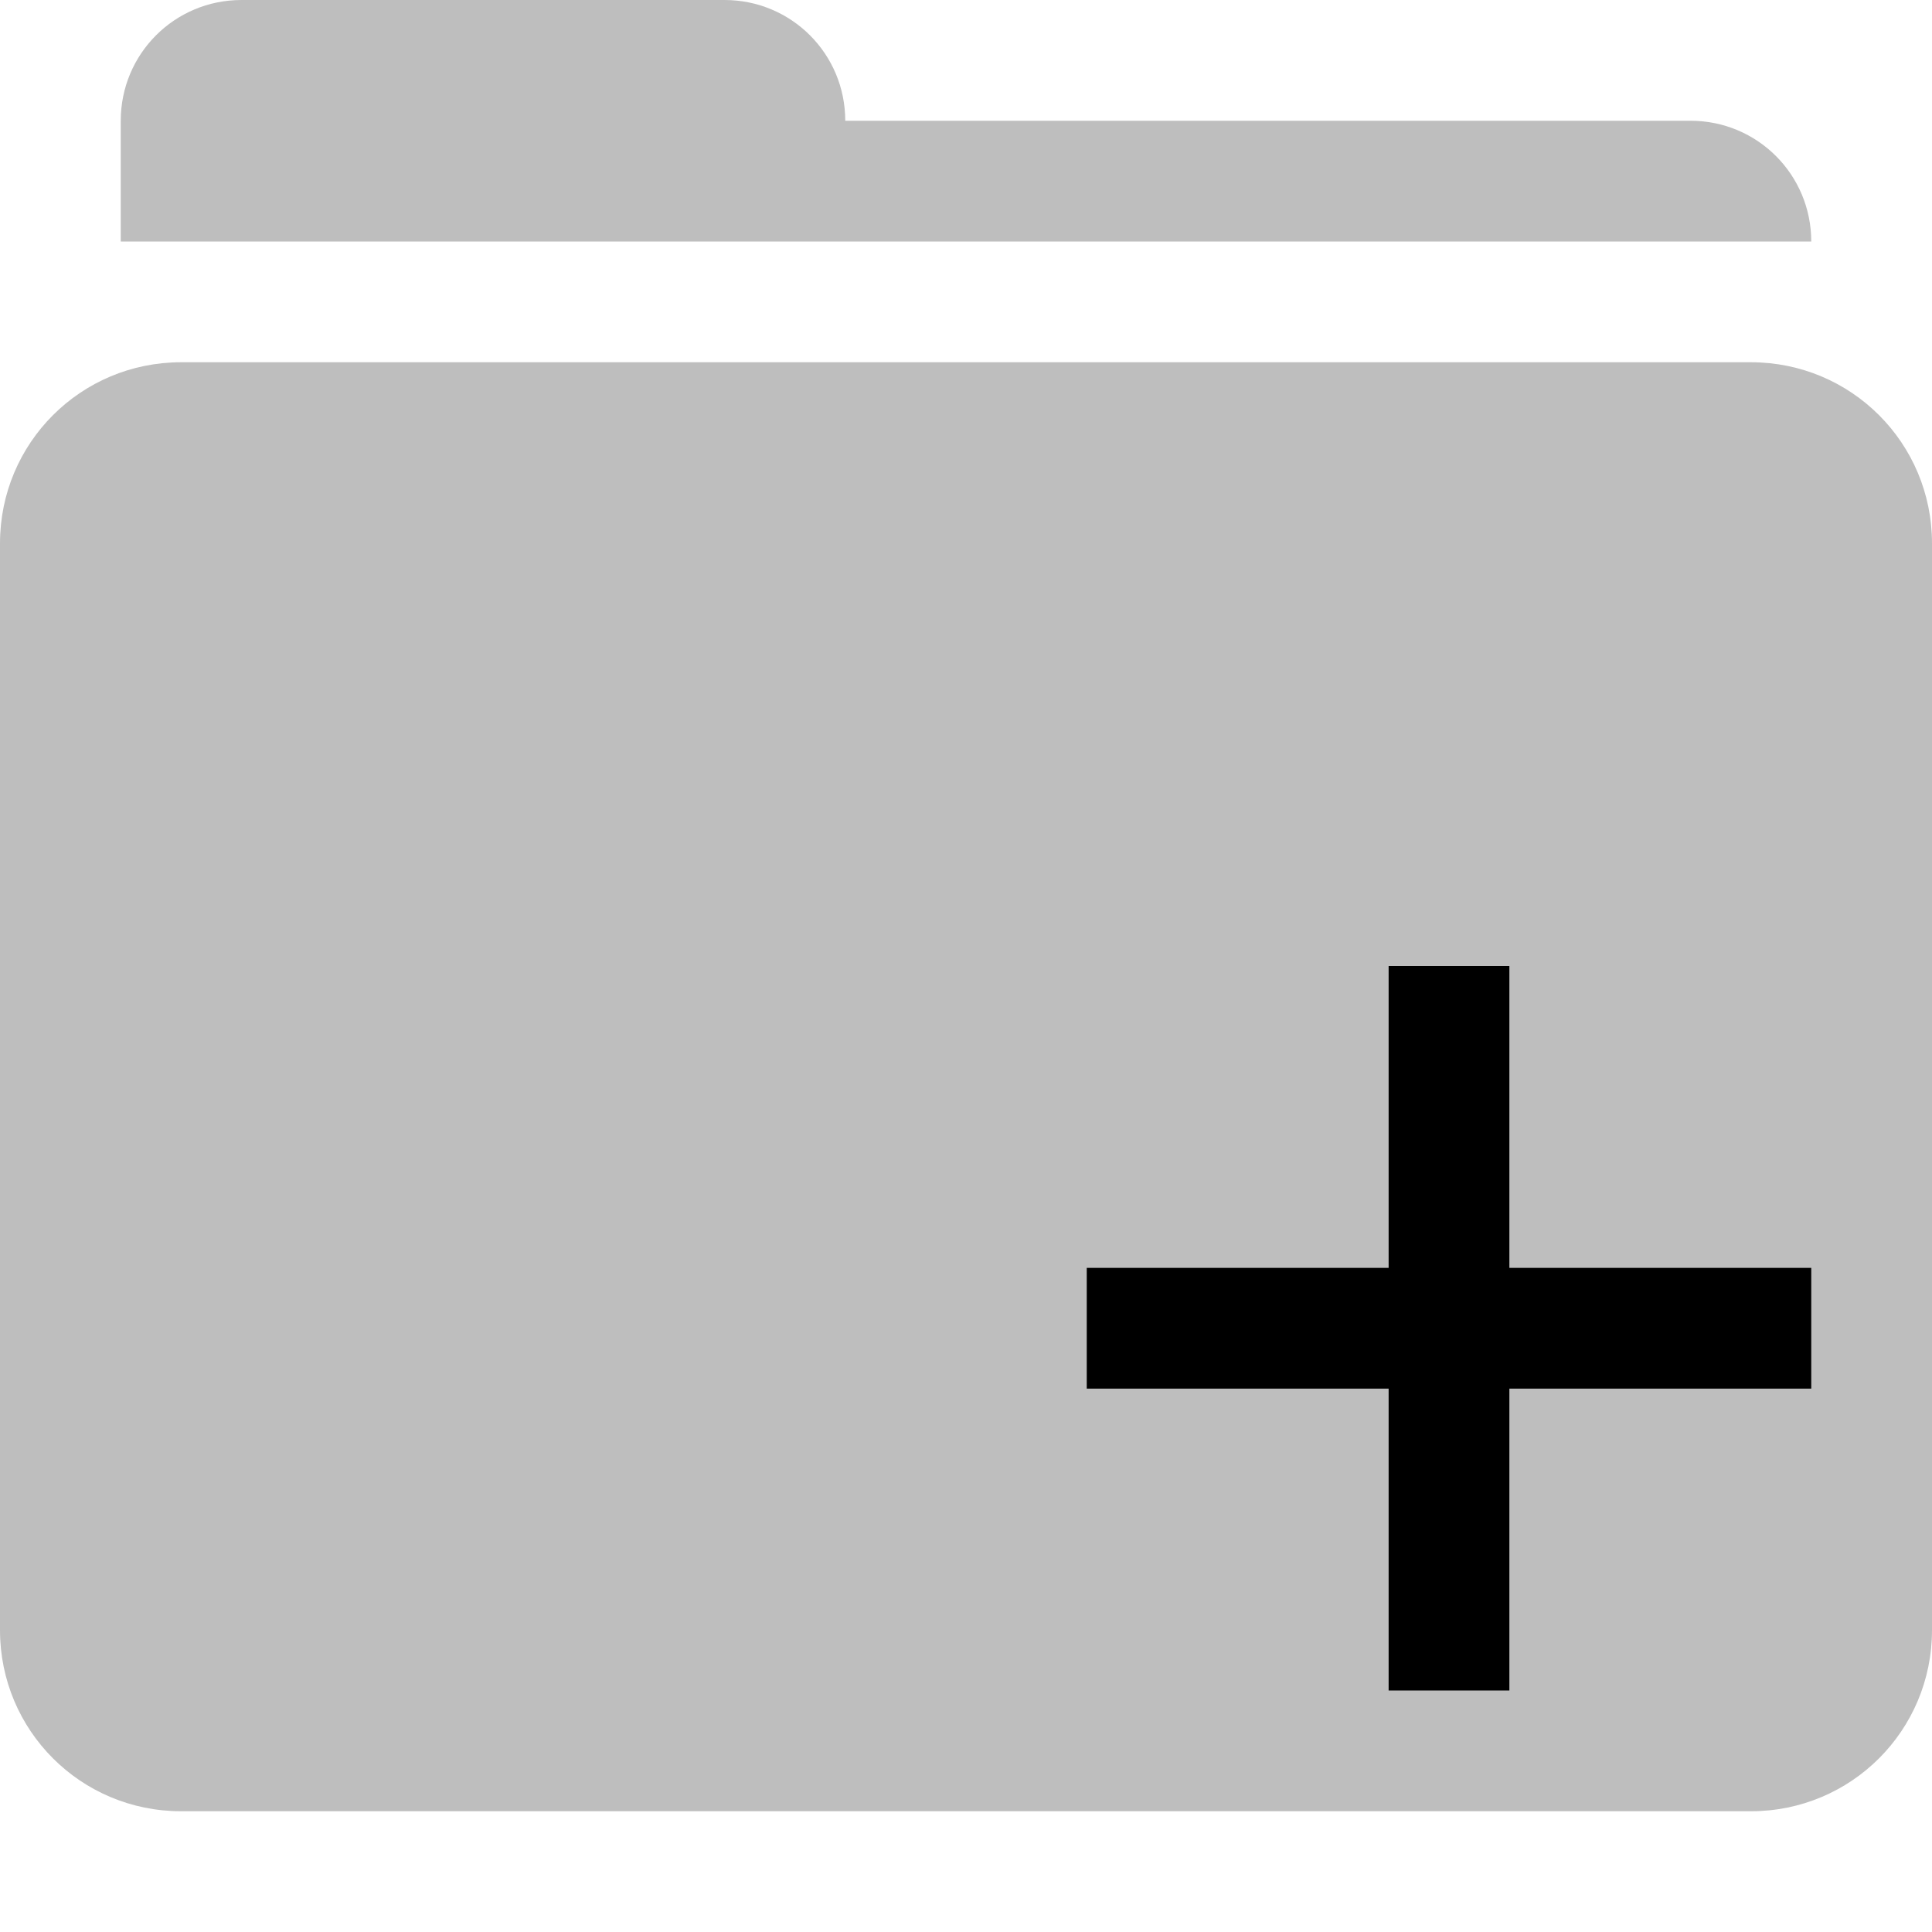
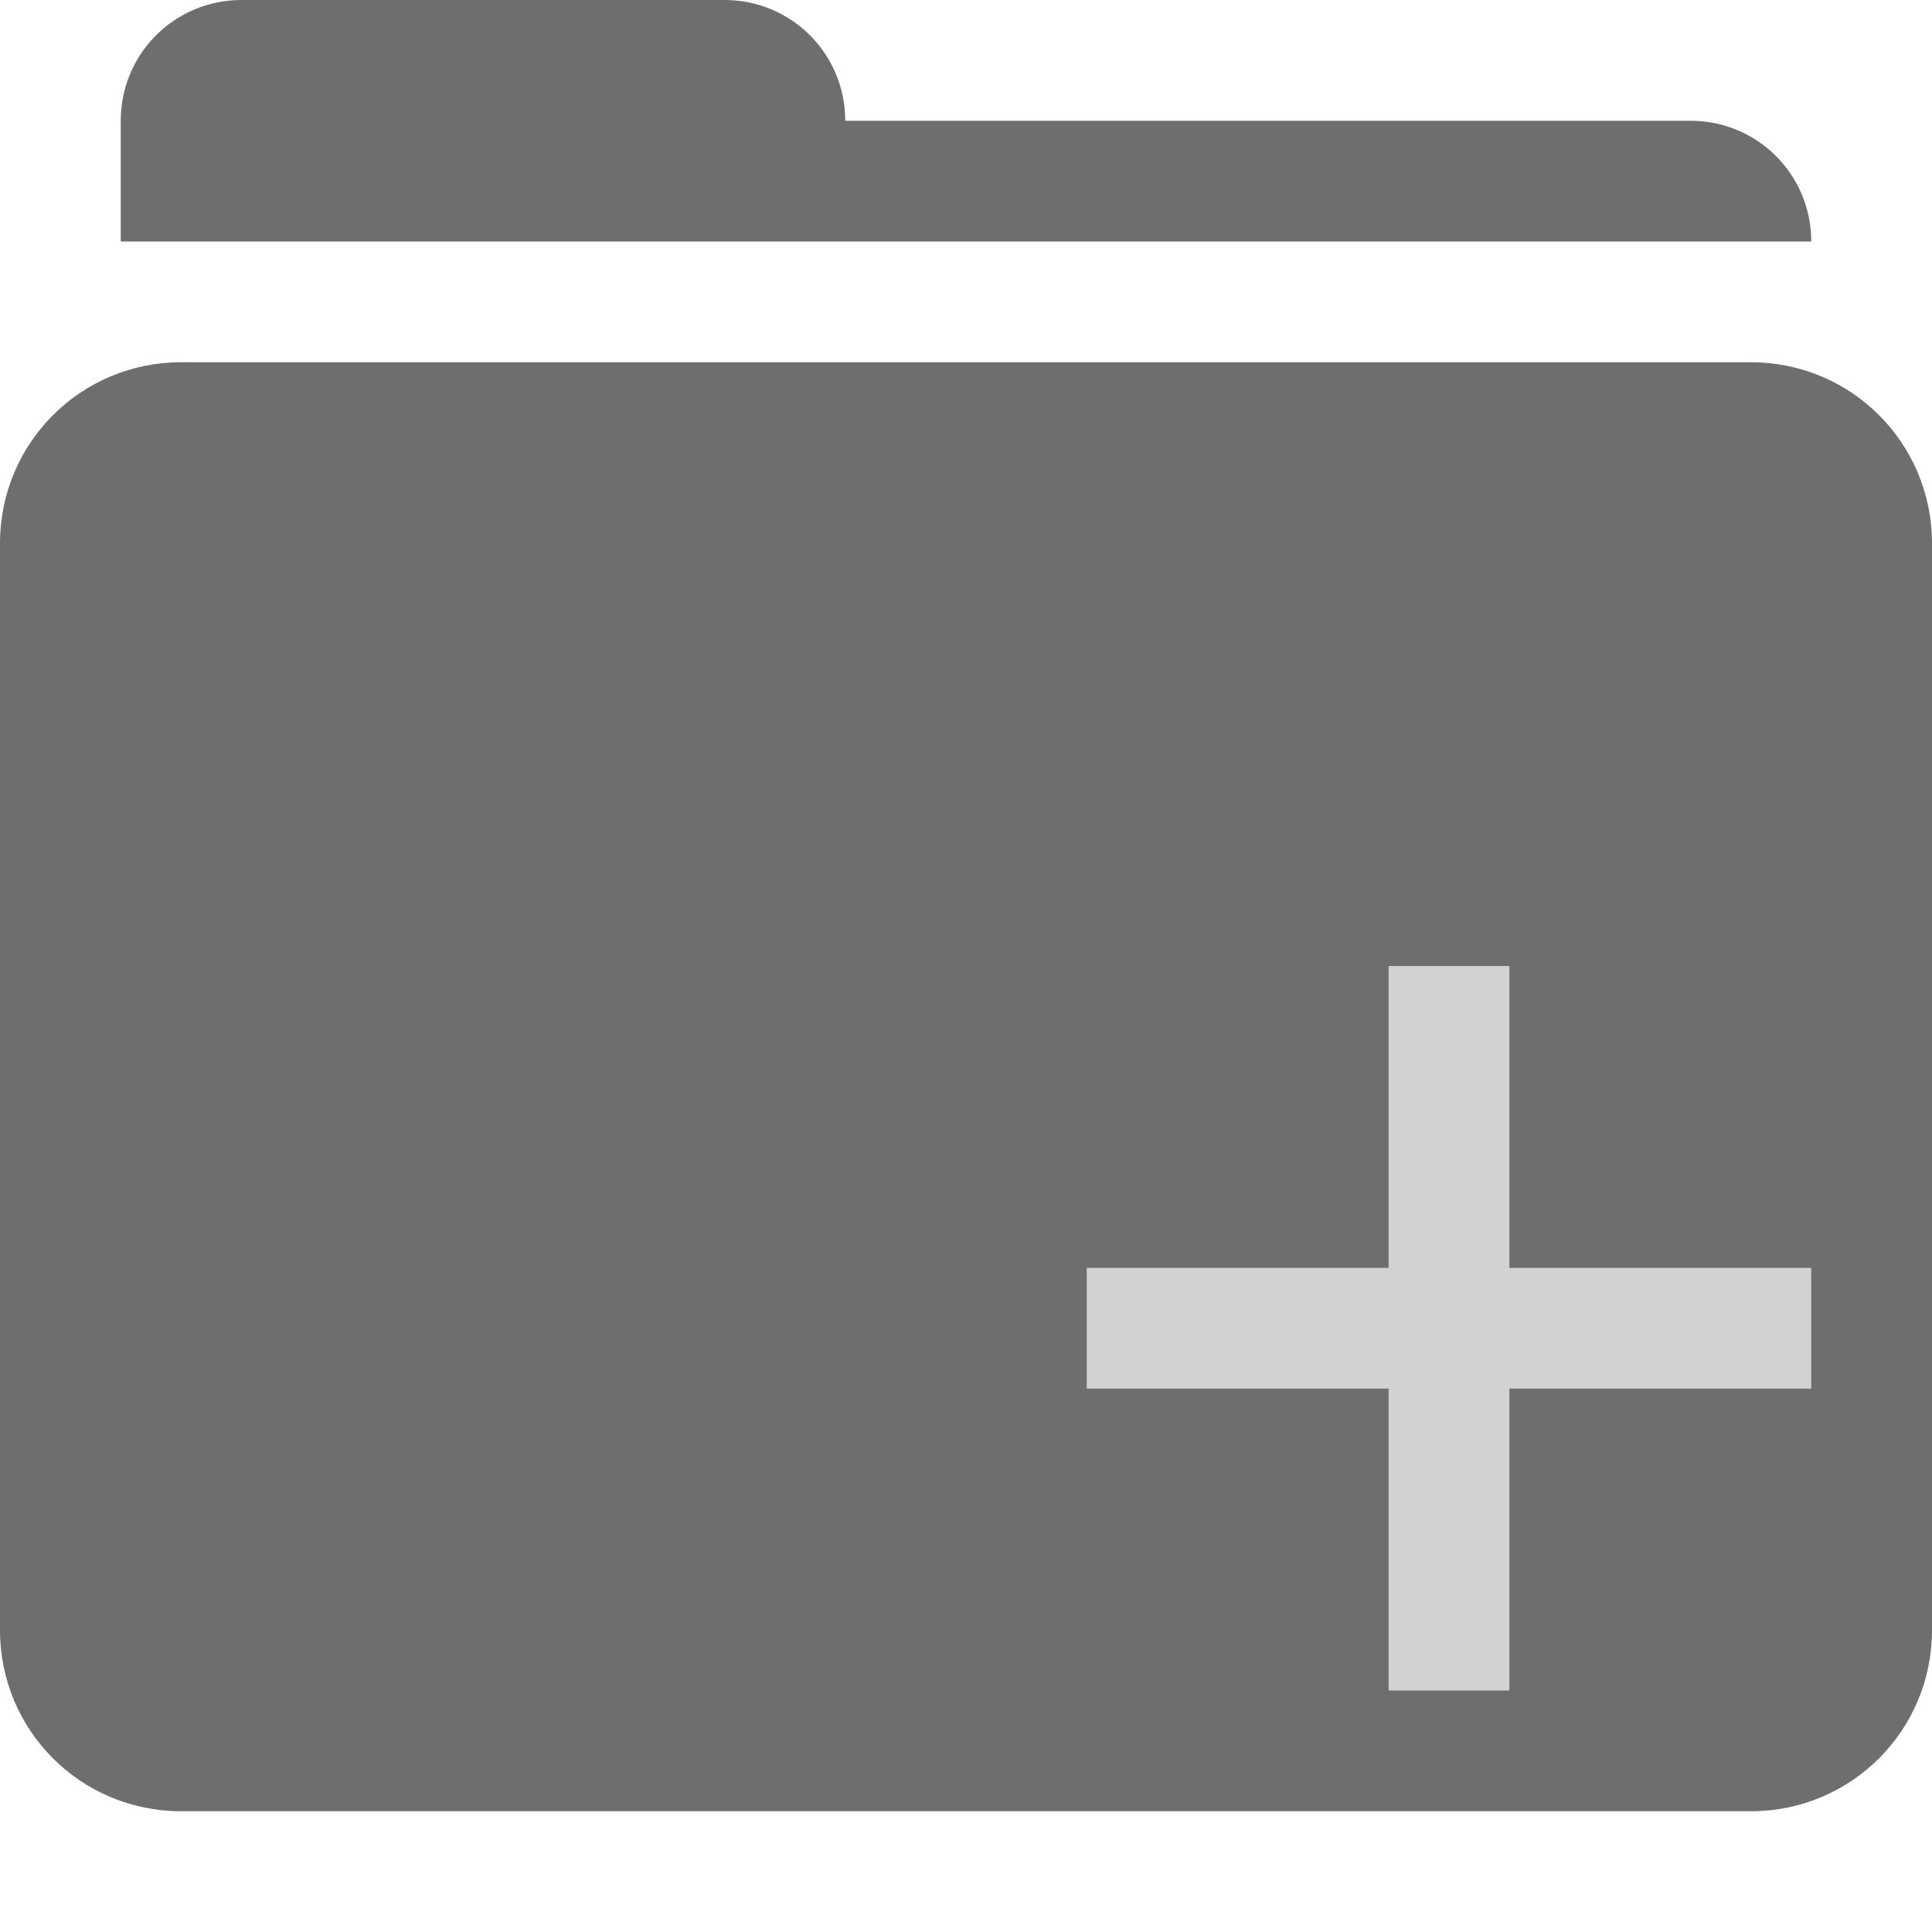
<svg xmlns="http://www.w3.org/2000/svg" xmlns:xlink="http://www.w3.org/1999/xlink" width="16" height="16" id="svg2" version="1.0" style="display:inline">
  <defs id="defs4">
    <linearGradient xlink:href="#StandardGradient" id="linearGradient2428" gradientUnits="userSpaceOnUse" gradientTransform="matrix(0.9247229,0,0,1.08721,10.93994,-2.002359)" x1="11.999" y1="3.681" x2="11.999" y2="16.53" />
    <linearGradient id="StandardGradient" gradientTransform="scale(0.9219544,1.084652)" x1="11.999" y1="0.922" x2="11.999" y2="19.387" gradientUnits="userSpaceOnUse">
      <stop style="stop-color:#000000;stop-opacity:0.863;" offset="0" id="stop3283" />
      <stop style="stop-color:#000000;stop-opacity:0.471;" offset="1" id="stop2651" />
    </linearGradient>
    <linearGradient xlink:href="#StandardGradient" id="linearGradient2549" gradientUnits="userSpaceOnUse" gradientTransform="matrix(0.9247229,0,0,1.08721,-2.060056,0.9976422)" x1="11.999" y1="0.922" x2="11.999" y2="17.478" />
    <linearGradient xlink:href="#StandardGradient" id="linearGradient2418" gradientUnits="userSpaceOnUse" gradientTransform="matrix(0.9247229,0,0,1.08721,-4.060056,-3.002358)" x1="11.999" y1="0.922" x2="11.999" y2="17.478" />
    <linearGradient xlink:href="#StandardGradient" id="linearGradient2422" gradientUnits="userSpaceOnUse" gradientTransform="matrix(0.9247229,0,0,1.08721,-5.060056,-1.002358)" x1="11.999" y1="0.922" x2="11.999" y2="17.478" />
    <linearGradient xlink:href="#StandardGradient" id="linearGradient2403" gradientUnits="userSpaceOnUse" gradientTransform="matrix(0.9247229,0,0,1.08721,-4.060056,-3.002358)" x1="11.999" y1="0.922" x2="11.999" y2="17.478" />
    <linearGradient xlink:href="#StandardGradient" id="linearGradient2406" gradientUnits="userSpaceOnUse" gradientTransform="matrix(0.9247229,0,0,1.08721,-4.060056,-3.002358)" x1="11.999" y1="0.922" x2="11.999" y2="17.478" />
    <linearGradient xlink:href="#StandardGradient" id="linearGradient2409" gradientUnits="userSpaceOnUse" gradientTransform="matrix(0.9247229,0,0,1.08721,-6.060056,-2.002358)" x1="11.999" y1="3.68" x2="11.999" y2="15.639" />
    <linearGradient xlink:href="#StandardGradient" id="linearGradient2416" gradientUnits="userSpaceOnUse" gradientTransform="matrix(0.9247229,0,0,1.08721,-6.060056,-2.002358)" x1="11.999" y1="2.762" x2="11.999" y2="15.639" />
    <linearGradient xlink:href="#StandardGradient" id="linearGradient2529" gradientUnits="userSpaceOnUse" gradientTransform="matrix(0.9247229,0,0,1.08721,-4.041881,0.9976412)" x1="11.999" y1="3.681" x2="11.999" y2="16.53" />
    <linearGradient xlink:href="#StandardGradient" id="linearGradient2539" gradientUnits="userSpaceOnUse" gradientTransform="matrix(0.9247229,0,0,1.08721,-6.060056,-2.002358)" x1="11.999" y1="2.762" x2="11.999" y2="15.639" />
    <linearGradient xlink:href="#StandardGradient" id="linearGradient2542" gradientUnits="userSpaceOnUse" gradientTransform="matrix(0.9247229,0,0,1.08721,-6.060056,-2.002358)" x1="11.999" y1="2.762" x2="11.999" y2="15.639" />
    <linearGradient xlink:href="#StandardGradient" id="linearGradient2412" gradientUnits="userSpaceOnUse" gradientTransform="matrix(0.9247229,0,0,1.08721,-6.060056,-2.002358)" x1="11.999" y1="2.762" x2="11.999" y2="15.639" />
    <linearGradient xlink:href="#StandardGradient" id="linearGradient2423" gradientUnits="userSpaceOnUse" gradientTransform="matrix(0.9247229,0,0,1.08721,-6.060056,-2.002358)" x1="11.999" y1="2.762" x2="11.999" y2="15.639" />
    <linearGradient xlink:href="#StandardGradient" id="linearGradient2942" gradientUnits="userSpaceOnUse" gradientTransform="matrix(0.9247229,0,0,1.08721,-26.06006,-2.002358)" x1="11.999" y1="2.762" x2="11.999" y2="15.639" />
    <clipPath clipPathUnits="userSpaceOnUse" id="clipPath2949">
      <path style="fill:#ff00ff;fill-opacity:1;stroke:none;display:inline" d="m -20,0 0,16 16,0 0,-16 -16,0 z m 3,1 3,0 c 0.554,0 1,0.446 1,1 l 6,0 c 0.554,0 1,0.446 1,1 l -12,0 0,-1 c 0,-0.554 0.446,-1 1,-1 z m -0.5,3 4,0 6,0 1,0 C -5.669,4 -5,4.669 -5,5.5 l 0,4.5 0,1.5 c 0,0.647 -0.396,1.195 -0.969,1.406 l 0,0.156 -0.031,0 0,0.438 c 0,0.831 -0.669,1.5 -1.5,1.5 l -6,0 c -0.831,0 -1.5,-0.669 -1.5,-1.5 l 0,-0.5 -2.5,0 c -0.831,0 -1.5,-0.669 -1.5,-1.5 l 0,-1.5 0,-4.5 C -19,4.669 -18.331,4 -17.5,4 z m 5,2 C -12.777,6 -13,6.223 -13,6.5 l 0,6 c 0,0.277 0.223,0.5 0.5,0.5 l 4,0 c 0.277,0 0.5,-0.223 0.5,-0.5 l 0,-6 C -8,6.223 -8.223,6 -8.5,6 l -4,0 z" id="path2951" />
    </clipPath>
    <linearGradient xlink:href="#StandardGradient" id="linearGradient5012" gradientUnits="userSpaceOnUse" gradientTransform="matrix(0.9247229,0,0,1.08721,-6.060056,-2.002358)" x1="11.999" y1="2.762" x2="11.999" y2="15.639" />
    <linearGradient xlink:href="#StandardGradient" id="linearGradient5016" gradientUnits="userSpaceOnUse" gradientTransform="matrix(0.9247229,0,0,1.08721,-6.060056,-2.002358)" x1="11.999" y1="2.762" x2="11.999" y2="15.639" />
    <linearGradient xlink:href="#StandardGradient" id="linearGradient3176" gradientUnits="userSpaceOnUse" gradientTransform="matrix(0.9247229,0,0,1.08721,-6.060056,-2.002358)" x1="11.999" y1="2.762" x2="11.999" y2="15.639" />
    <linearGradient xlink:href="#StandardGradient" id="linearGradient3180" gradientUnits="userSpaceOnUse" gradientTransform="matrix(0.9247229,0,0,1.08721,-6.060056,-2.002358)" x1="11.999" y1="2.762" x2="11.999" y2="15.639" />
    <linearGradient xlink:href="#StandardGradient" id="linearGradient3042" gradientUnits="userSpaceOnUse" gradientTransform="matrix(0.9247229,0,0,1.08721,-6.060056,-2.002358)" x1="11.999" y1="2.762" x2="11.999" y2="15.639" />
    <linearGradient xlink:href="#StandardGradient" id="linearGradient3047" gradientUnits="userSpaceOnUse" gradientTransform="matrix(0.9247229,0,0,1.08721,-6.060056,-2.002358)" x1="11.999" y1="2.762" x2="11.999" y2="15.639" />
    <linearGradient xlink:href="#StandardGradient" id="linearGradient3052" gradientUnits="userSpaceOnUse" gradientTransform="matrix(0.9247229,0,0,1.08721,-6.060056,-2.002358)" x1="11.999" y1="2.762" x2="11.999" y2="15.639" />
    <linearGradient xlink:href="#StandardGradient" id="linearGradient3059" gradientUnits="userSpaceOnUse" gradientTransform="matrix(0.9247229,0,0,1.08721,-6.060056,-2.002358)" x1="11.999" y1="2.762" x2="11.999" y2="15.639" />
    <linearGradient xlink:href="#StandardGradient" id="linearGradient3062" gradientUnits="userSpaceOnUse" gradientTransform="matrix(-0.9247229,0,0,1.08721,22.06006,-2.002358)" x1="11.999" y1="2.762" x2="11.999" y2="15.639" />
    <linearGradient xlink:href="#StandardGradient" id="linearGradient3064" gradientUnits="userSpaceOnUse" gradientTransform="matrix(0.9247229,0,0,1.08721,-6.060056,-2.002358)" x1="11.999" y1="2.762" x2="11.999" y2="15.639" />
    <linearGradient xlink:href="#StandardGradient" id="linearGradient3067" gradientUnits="userSpaceOnUse" gradientTransform="matrix(0.9247229,0,0,1.08721,-6.060056,-1.002358)" x1="11.999" y1="2.762" x2="11.999" y2="15.639" />
    <linearGradient xlink:href="#StandardGradient" id="linearGradient3071" gradientUnits="userSpaceOnUse" gradientTransform="matrix(0.9247229,0,0,1.08721,-6.060056,-2.002358)" x1="11.999" y1="2.762" x2="11.999" y2="15.639" />
    <linearGradient xlink:href="#StandardGradient" id="linearGradient3074" gradientUnits="userSpaceOnUse" gradientTransform="matrix(0.9247229,0,0,1.08721,-6.060056,-2.002358)" x1="11.999" y1="2.762" x2="11.999" y2="15.639" />
  </defs>
  <g style="display:inline" id="layer1">
-     <path style="fill:#bebebe;fill-opacity:1;stroke:none;display:inline" d="M 2,0 C 1.446,0 1,0.446 1,1 L 1,2 15,2 C 15,1.446 14.554,1 14,1 L 7,1 C 7,0.446 6.554,0 6,0 z" id="path3028" />
-     <path style="fill:#bebebe;fill-opacity:1;stroke:none;display:inline" d="M 1.5,3 C 0.669,3 0,3.669 0,4.5 l 0,9 C 0,14.331 0.669,15 1.5,15 l 13,0 c 0.831,0 1.5,-0.669 1.5,-1.5 l 0,-9 C 16,3.669 15.331,3 14.5,3 z" id="path3040" />
-     <path style="fill:none;fill-rule:evenodd;stroke:#000000;stroke-width:1px;stroke-linecap:butt;stroke-linejoin:miter;stroke-opacity:1" d="m 12,8 0,6" id="path4187" />
-     <path style="fill:none;fill-rule:evenodd;stroke:#000000;stroke-width:1px;stroke-linecap:butt;stroke-linejoin:miter;stroke-opacity:1" d="m 9,11 6,0" id="path4189" />
+     <path style="fill:#6e6e6e;fill-opacity:1;stroke:none;display:inline" d="M 2,0 C 1.446,0 1,0.446 1,1 L 1,2 15,2 C 15,1.446 14.554,1 14,1 L 7,1 C 7,0.446 6.554,0 6,0 z" id="path3028" />
+     <path style="fill:#6e6e6e;fill-opacity:1;stroke:none;display:inline" d="M 1.5,3 C 0.669,3 0,3.669 0,4.5 l 0,9 C 0,14.331 0.669,15 1.5,15 l 13,0 c 0.831,0 1.5,-0.669 1.5,-1.5 l 0,-9 C 16,3.669 15.331,3 14.5,3 z" id="path3040" />
+     <path style="fill:none;fill-rule:evenodd;stroke:#d2d2d2;stroke-width:1px;stroke-linecap:butt;stroke-linejoin:miter;stroke-opacity:1" d="m 12,8 0,6" id="path4187" />
+     <path style="fill:none;fill-rule:evenodd;stroke:#d2d2d2;stroke-width:1px;stroke-linecap:butt;stroke-linejoin:miter;stroke-opacity:1" d="m 9,11 6,0" id="path4189" />
  </g>
</svg>
